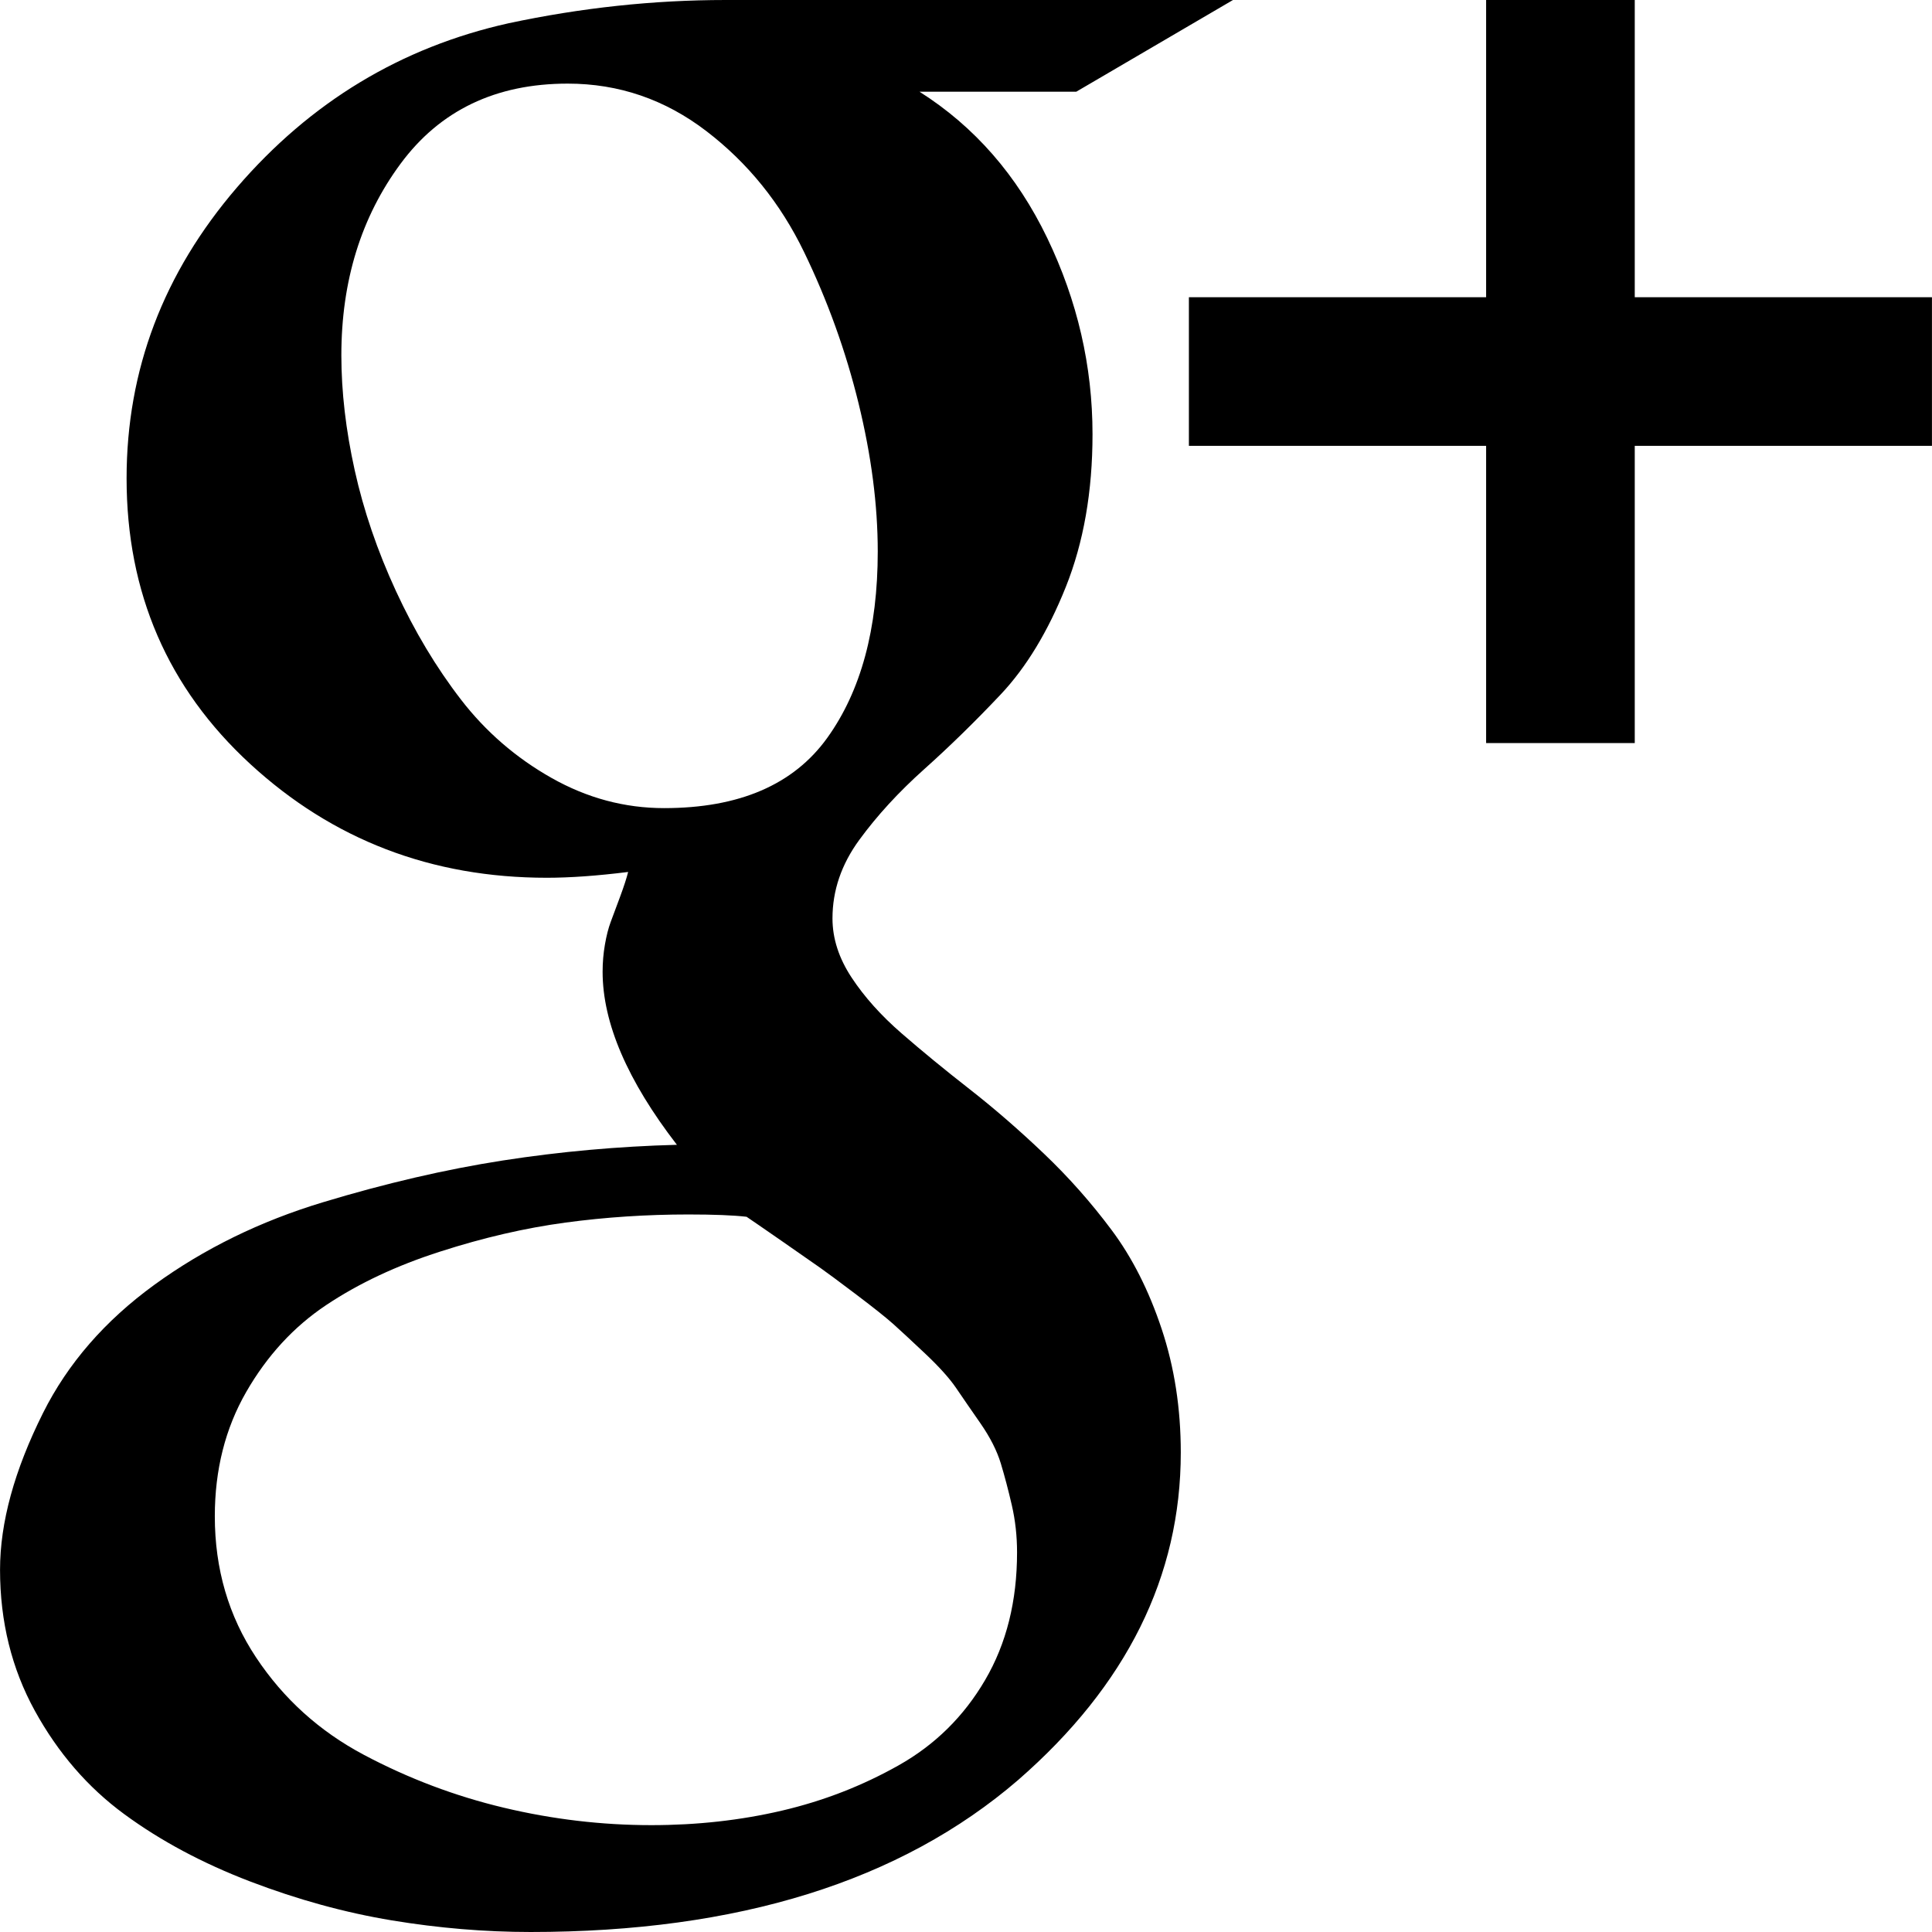
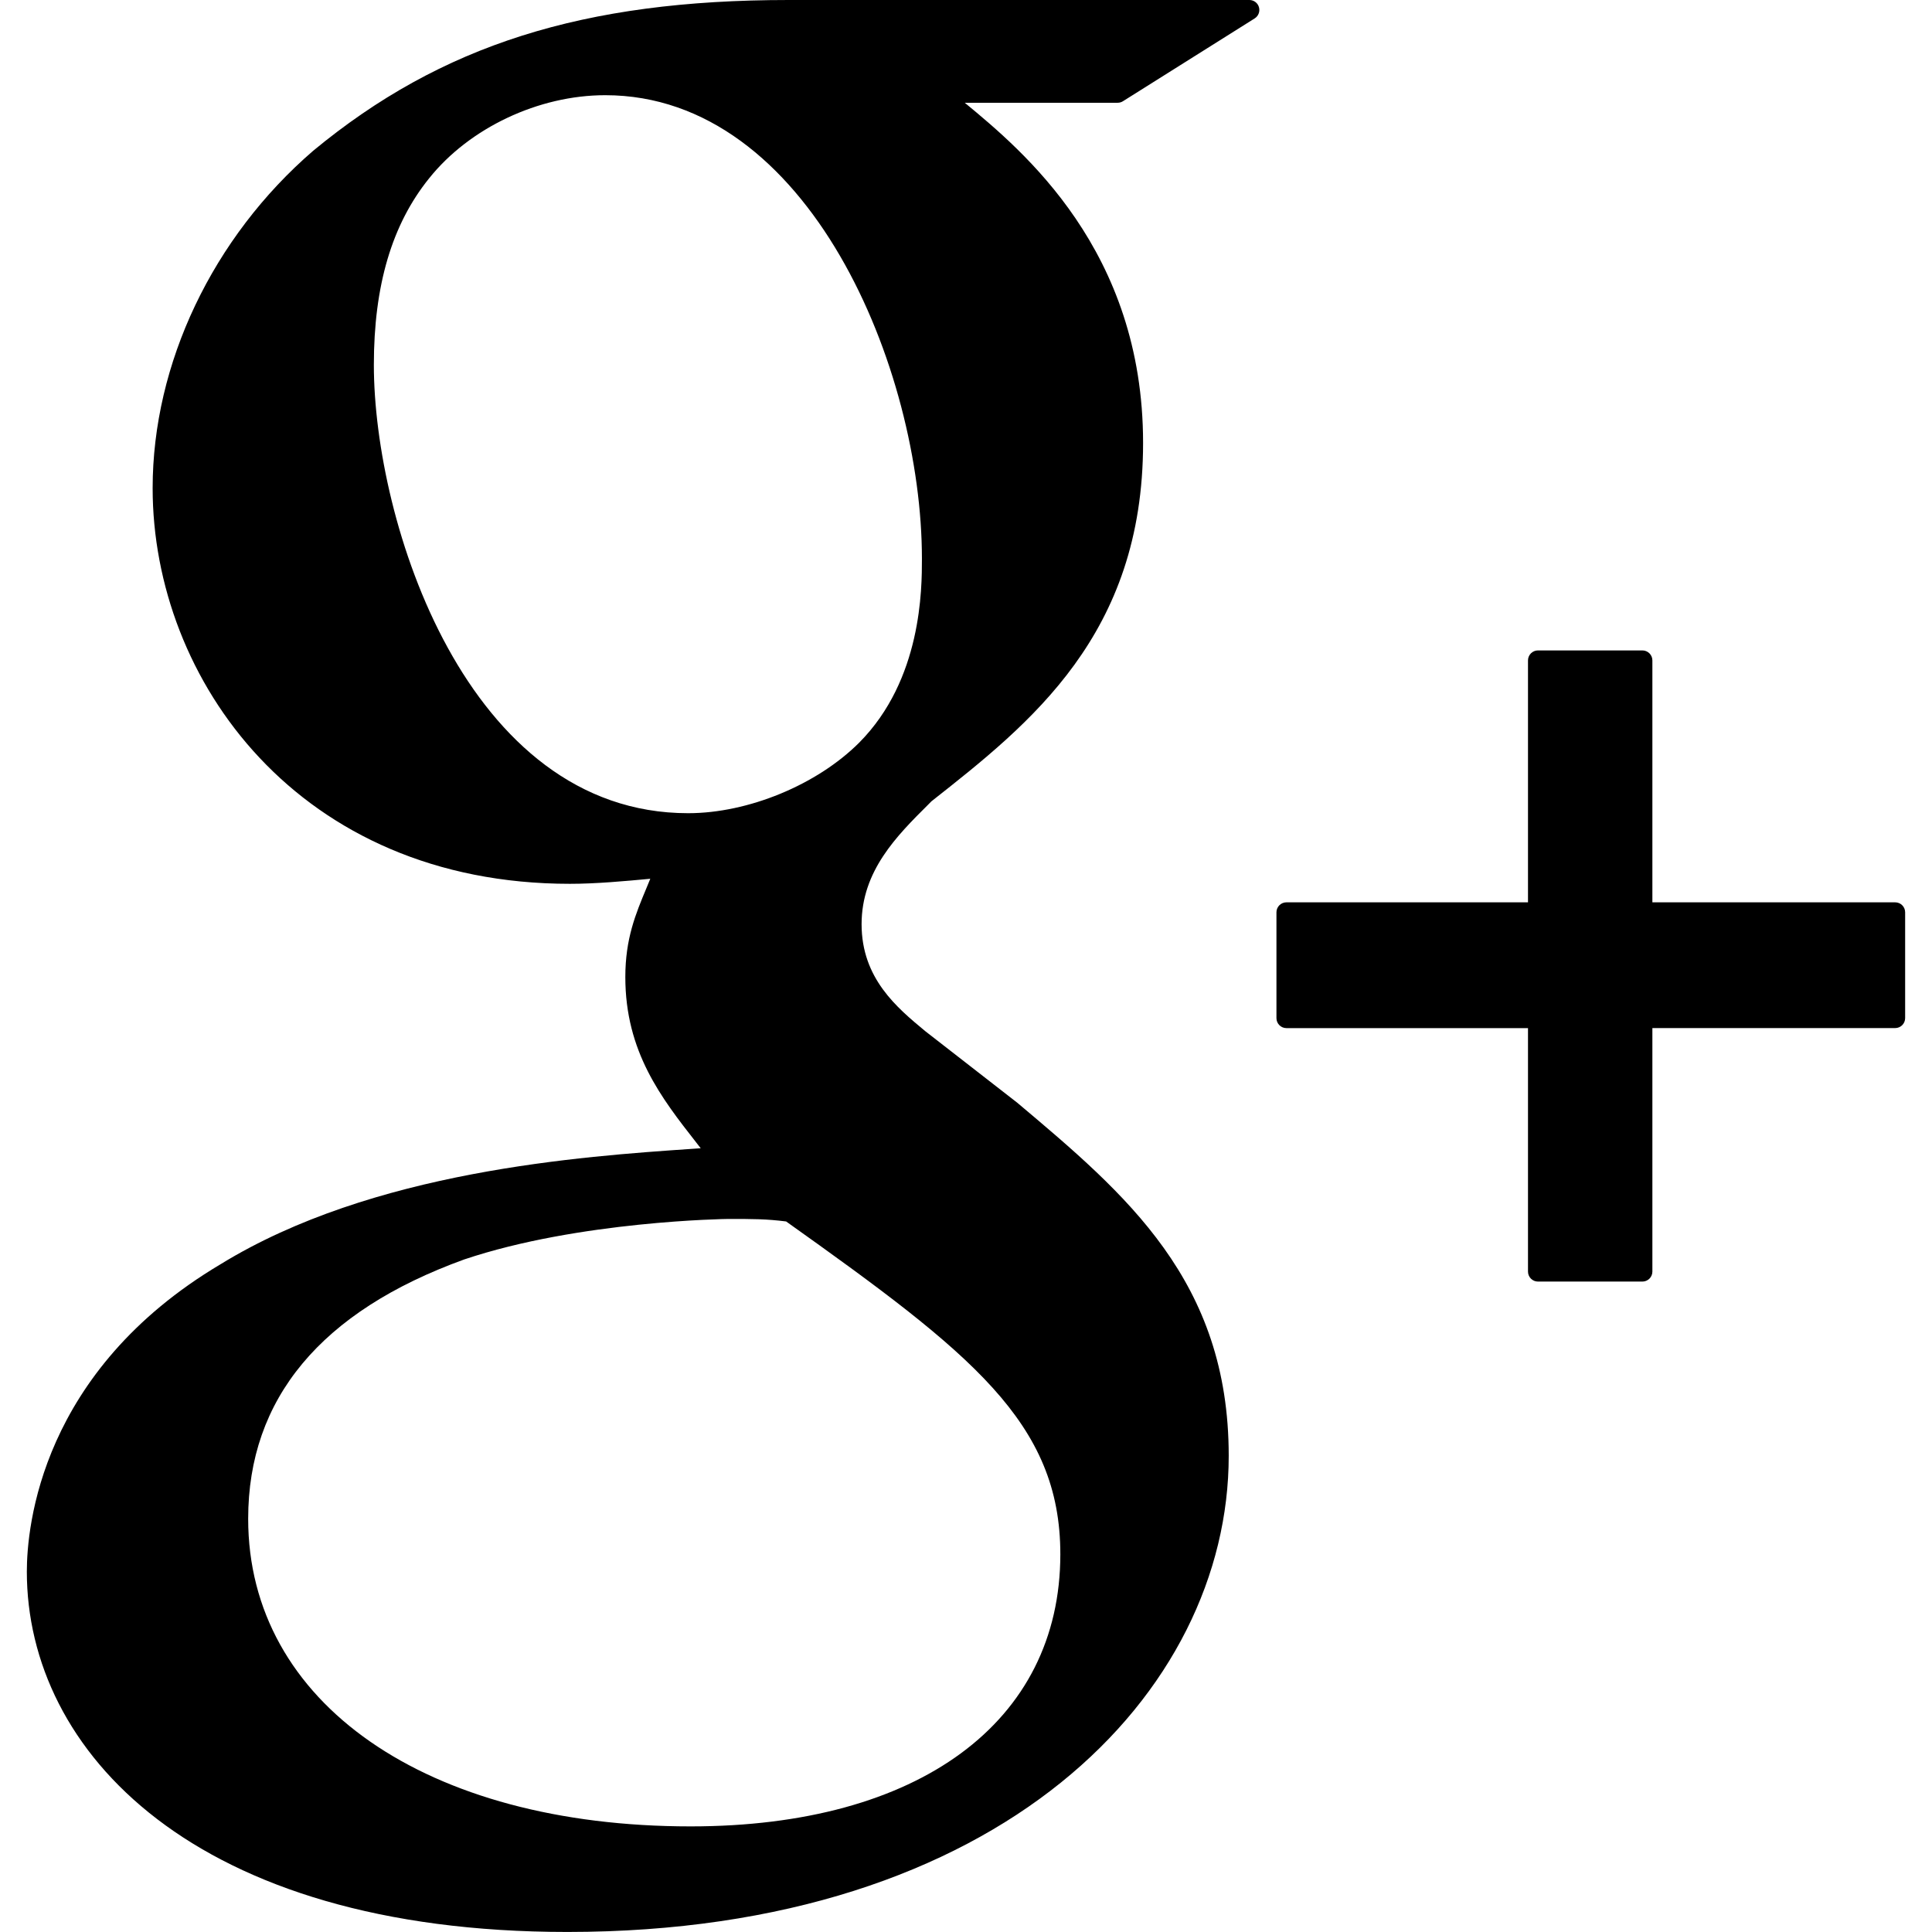
- <svg xmlns="http://www.w3.org/2000/svg" version="1.1" id="Capa_1" x="0px" y="0px" width="475.092px" height="475.092px" viewBox="0 0 475.092 475.092" style="enable-background:new 0 0 475.092 475.092;" xml:space="preserve">
+ <svg xmlns="http://www.w3.org/2000/svg" version="1.1" id="Capa_1" x="0px" y="0px" width="96.828px" height="96.827px" viewBox="0 0 96.828 96.827" style="enable-background:new 0 0 96.828 96.827;" xml:space="preserve">
  <g>
    <g>
-       <path d="M273.372,302.498c-5.041-6.762-10.608-13.045-16.7-18.842c-6.091-5.804-12.183-11.088-18.271-15.845    c-6.092-4.757-11.659-9.329-16.702-13.709c-5.042-4.374-9.135-8.945-12.275-13.702c-3.14-4.757-4.711-9.61-4.711-14.558    c0-6.855,2.19-13.278,6.567-19.274c4.377-5.996,9.707-11.799,15.986-17.417c6.28-5.617,12.559-11.753,18.844-18.415    c6.276-6.665,11.604-15.465,15.985-26.412c4.373-10.944,6.563-23.458,6.563-37.542c0-16.75-3.713-32.835-11.136-48.25    c-7.423-15.418-17.89-27.412-31.405-35.976h38.54L303.2,0H178.441c-17.699,0-35.498,1.906-53.384,5.72    c-26.453,5.9-48.723,19.368-66.806,40.397C40.171,67.15,31.129,90.99,31.129,117.637c0,28.171,10.138,51.583,30.406,70.233    c20.269,18.649,44.585,27.978,72.945,27.978c5.71,0,12.371-0.478,19.985-1.427c-0.381,1.521-1.043,3.567-1.997,6.136    s-1.715,4.62-2.286,6.14c-0.57,1.521-1.047,3.375-1.425,5.566c-0.382,2.19-0.571,4.428-0.571,6.71    c0,12.563,6.086,26.744,18.271,42.541c-14.465,0.387-28.737,1.67-42.825,3.86c-14.084,2.19-28.833,5.616-44.252,10.28    c-15.417,4.661-29.217,11.42-41.396,20.27c-12.182,8.854-21.317,19.366-27.408,31.549C3.533,361.559,0.01,374.405,0.01,386.017    c0,12.751,2.857,24.314,8.565,34.69c5.708,10.369,13.035,18.842,21.982,25.406c8.945,6.57,19.273,12.083,30.978,16.562    c11.704,4.47,23.315,7.659,34.829,9.562c11.516,1.903,22.888,2.854,34.119,2.854c51.007,0,90.981-12.464,119.909-37.397    c26.648-23.223,39.971-50.062,39.971-80.517c0-10.855-1.57-20.984-4.712-30.409C282.51,317.337,278.42,309.254,273.372,302.498z     M163.311,198.722c-9.707,0-18.937-2.475-27.694-7.426c-8.757-4.95-16.18-11.374-22.27-19.273    c-6.088-7.898-11.418-16.796-15.987-26.695c-4.567-9.896-7.944-19.792-10.135-29.692c-2.19-9.895-3.284-19.318-3.284-28.265    c0-18.271,4.854-33.974,14.562-47.108c9.705-13.134,23.411-19.701,41.112-19.701c12.563,0,23.935,3.899,34.118,11.704    c10.183,7.804,18.177,17.701,23.984,29.692c5.802,11.991,10.277,24.407,13.417,37.257c3.14,12.847,4.711,24.983,4.711,36.403    c0,19.036-4.139,34.317-12.419,45.833C195.144,192.964,181.775,198.722,163.311,198.722z M242.251,413.123    c-5.23,8.949-12.319,15.94-21.267,20.981c-8.946,5.048-18.509,8.758-28.693,11.14c-10.183,2.385-20.889,3.572-32.12,3.572    c-12.182,0-24.27-1.431-36.258-4.284c-11.99-2.851-23.459-7.187-34.403-12.991c-10.944-5.8-19.795-13.798-26.551-23.982    c-6.757-10.184-10.135-21.744-10.135-34.69c0-11.419,2.568-21.601,7.708-30.55c5.142-8.945,11.709-16.084,19.702-21.408    c7.994-5.332,17.319-9.713,27.979-13.131c10.66-3.433,20.937-5.808,30.833-7.139c9.895-1.335,19.985-1.995,30.262-1.995    c6.283,0,11.043,0.191,14.277,0.567c1.143,0.767,4.043,2.759,8.708,5.996s7.804,5.428,9.423,6.57    c1.615,1.137,4.567,3.326,8.85,6.563c4.281,3.237,7.327,5.661,9.135,7.279c1.803,1.618,4.421,4.045,7.849,7.279    c3.424,3.237,5.948,6.043,7.566,8.422c1.615,2.378,3.616,5.28,5.996,8.702c2.38,3.433,4.043,6.715,4.998,9.855    c0.948,3.142,1.854,6.567,2.707,10.277c0.855,3.72,1.283,7.569,1.283,11.57C250.105,393.713,247.487,404.182,242.251,413.123z" />
-       <polygon points="401.998,73.089 401.998,0 365.449,0 365.449,73.089 292.358,73.089 292.358,109.636 365.449,109.636     365.449,182.725 401.998,182.725 401.998,109.636 475.081,109.636 475.081,73.089   " />
+       <path d="M62.617,0H39.525c-10.29,0-17.413,2.256-23.824,7.552c-5.042,4.35-8.051,10.672-8.051,16.912    c0,9.614,7.33,19.831,20.913,19.831c1.306,0,2.752-0.134,4.028-0.253l-0.188,0.457c-0.546,1.308-1.063,2.542-1.063,4.468    c0,3.75,1.809,6.063,3.558,8.298l0.22,0.283l-0.391,0.027c-5.609,0.384-16.049,1.1-23.675,5.787    c-9.007,5.355-9.707,13.145-9.707,15.404c0,8.988,8.376,18.06,27.09,18.06c21.76,0,33.146-12.005,33.146-23.863    c0.002-8.771-5.141-13.101-10.6-17.698l-4.605-3.582c-1.423-1.179-3.195-2.646-3.195-5.364c0-2.672,1.772-4.436,3.336-5.992    l0.163-0.165c4.973-3.917,10.609-8.358,10.609-17.964c0-9.658-6.035-14.649-8.937-17.048h7.663c0.094,0,0.188-0.026,0.266-0.077    l6.601-4.15c0.188-0.119,0.276-0.348,0.214-0.562C63.037,0.147,62.839,0,62.617,0z M34.614,91.535    c-13.264,0-22.176-6.195-22.176-15.416c0-6.021,3.645-10.396,10.824-12.997c5.749-1.935,13.17-2.031,13.244-2.031    c1.257,0,1.889,0,2.893,0.126c9.281,6.605,13.743,10.073,13.743,16.678C53.141,86.309,46.041,91.535,34.614,91.535z     M34.489,40.756c-11.132,0-15.752-14.633-15.752-22.468c0-3.984,0.906-7.042,2.77-9.351c2.023-2.531,5.487-4.166,8.825-4.166    c10.221,0,15.873,13.738,15.873,23.233c0,1.498,0,6.055-3.148,9.22C40.94,39.337,37.497,40.756,34.489,40.756z" />
+       <path d="M94.982,45.223H82.814V33.098c0-0.276-0.225-0.5-0.5-0.5H77.08c-0.276,0-0.5,0.224-0.5,0.5v12.125H64.473    c-0.276,0-0.5,0.224-0.5,0.5v5.304c0,0.275,0.224,0.5,0.5,0.5H76.58V63.73c0,0.275,0.224,0.5,0.5,0.5h5.234    c0.275,0,0.5-0.225,0.5-0.5V51.525h12.168c0.276,0,0.5-0.223,0.5-0.5v-5.302C95.482,45.446,95.259,45.223,94.982,45.223z" />
    </g>
  </g>
  <g>
</g>
  <g>
</g>
  <g>
</g>
  <g>
</g>
  <g>
</g>
  <g>
</g>
  <g>
</g>
  <g>
</g>
  <g>
</g>
  <g>
</g>
  <g>
</g>
  <g>
</g>
  <g>
</g>
  <g>
</g>
  <g>
</g>
</svg>
